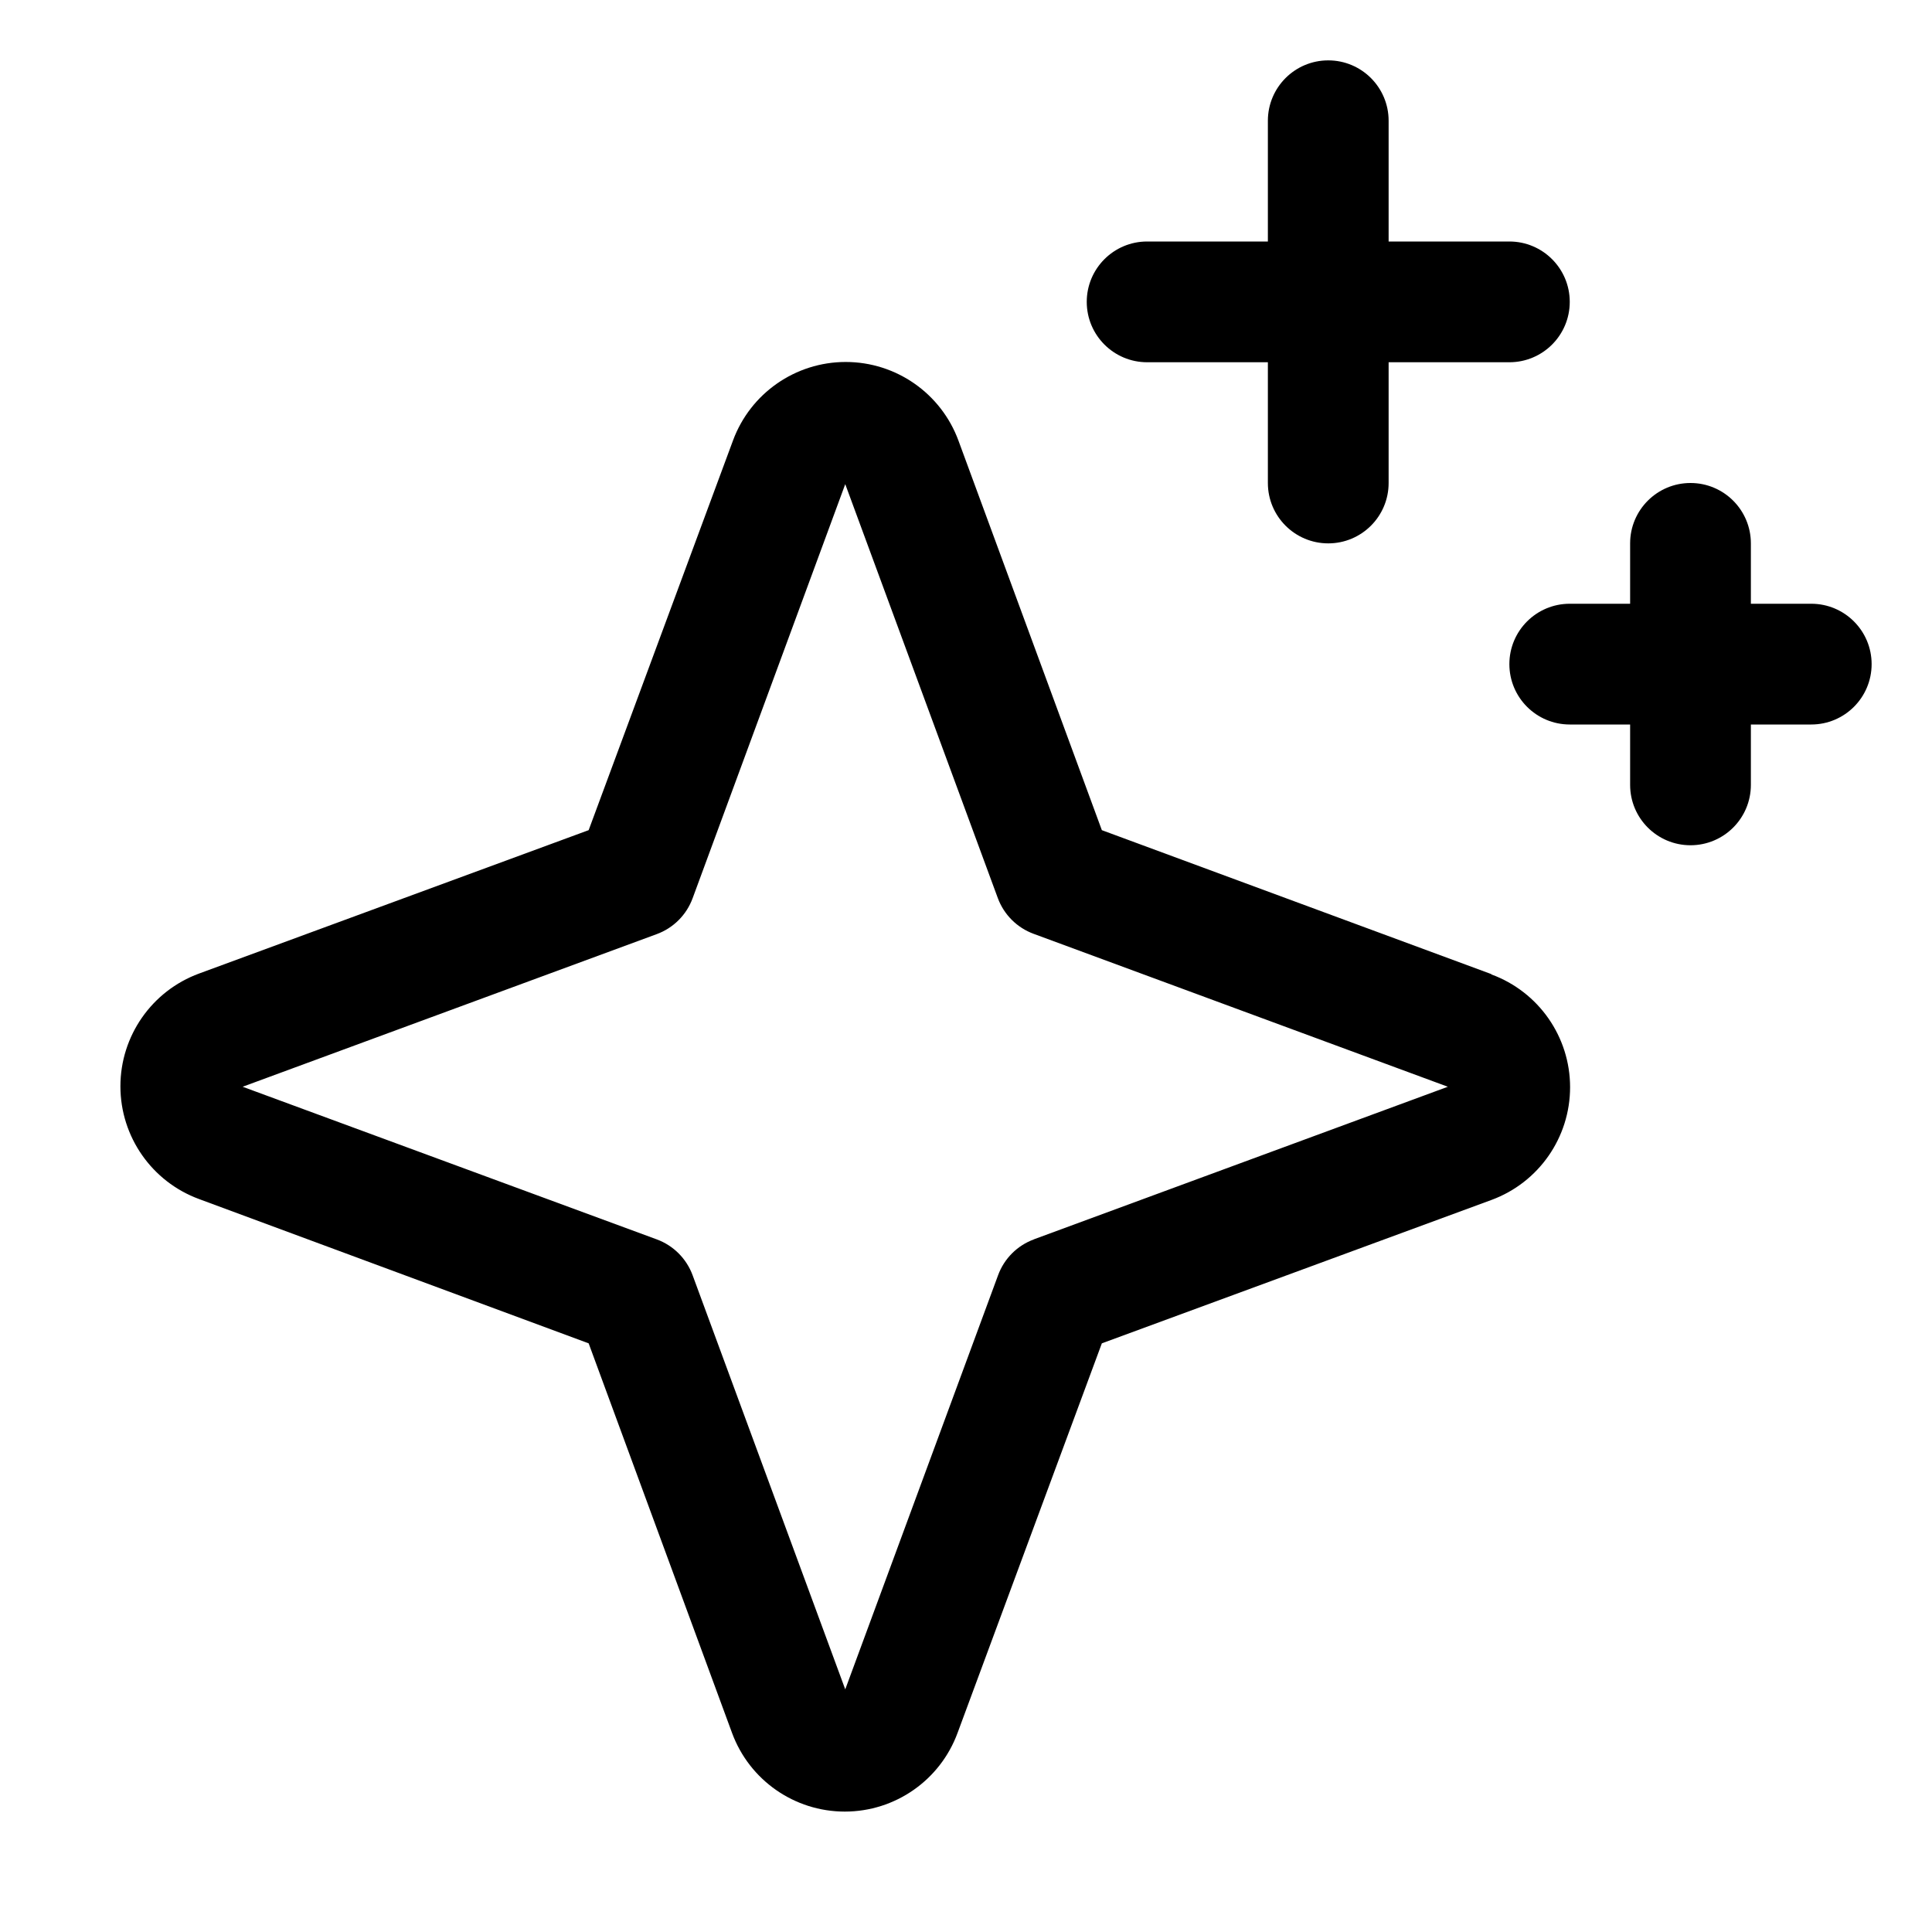
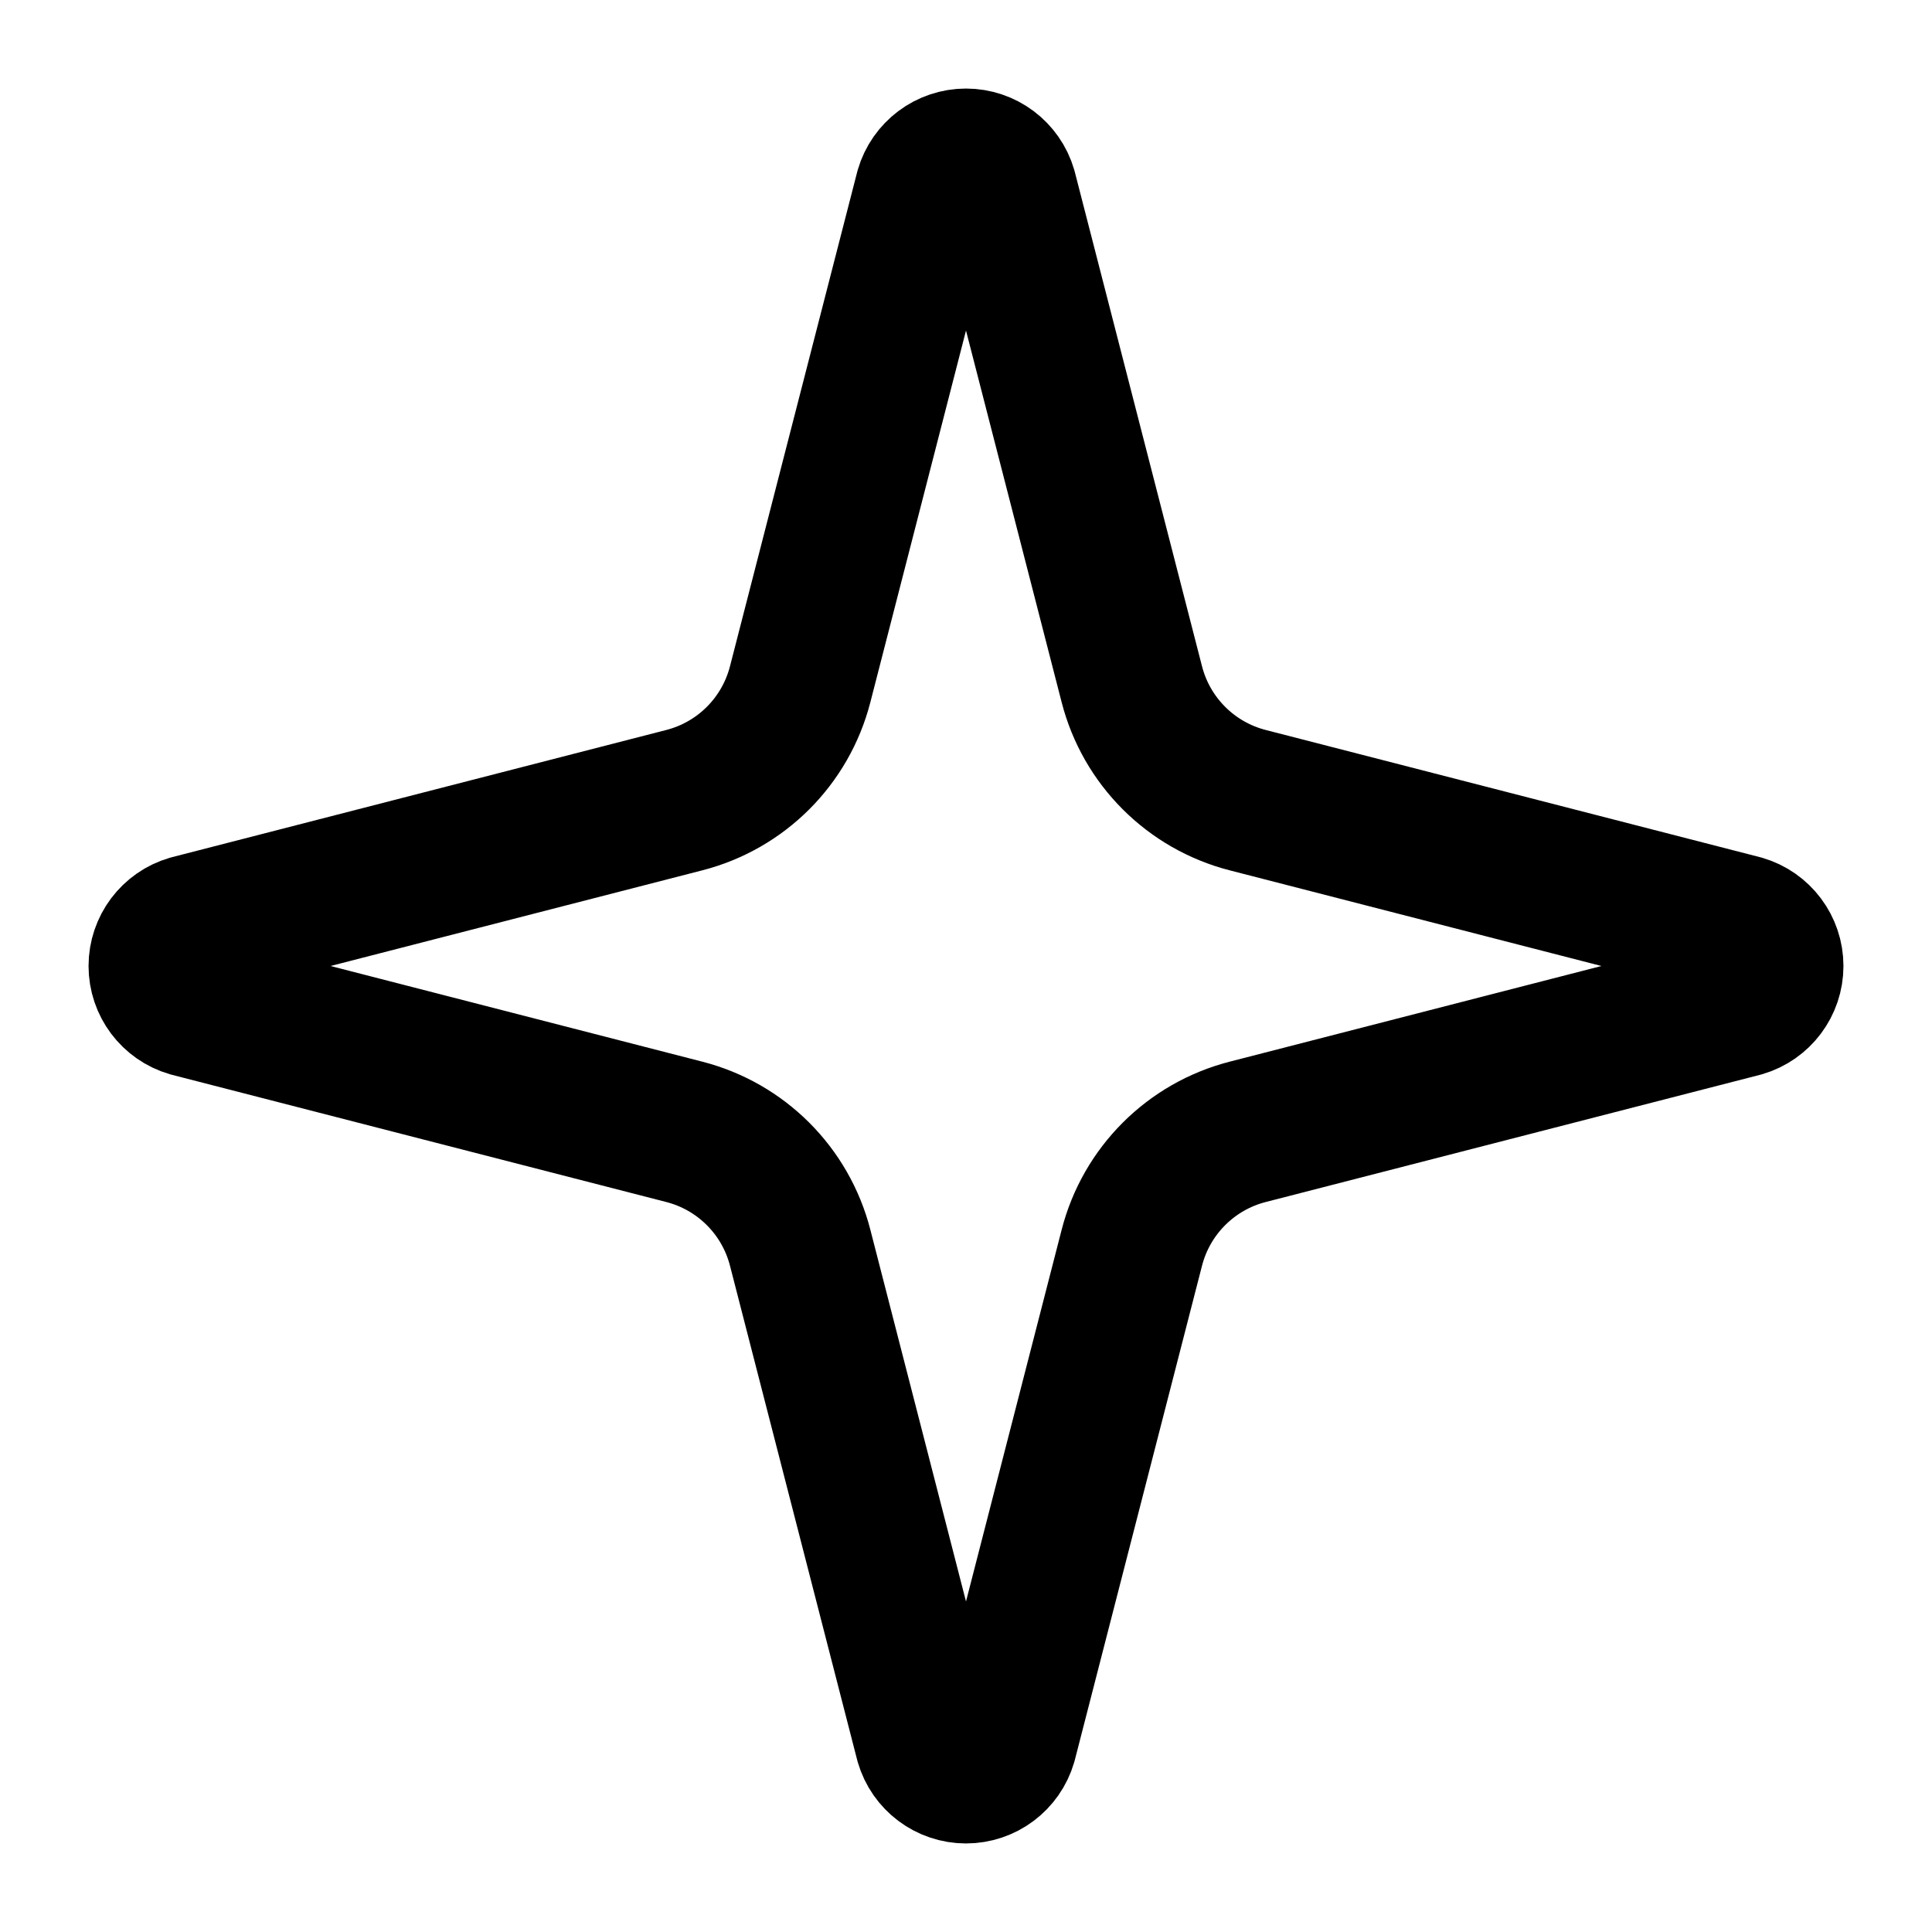
- <svg xmlns="http://www.w3.org/2000/svg" class="icon" width="200px" height="200.00px" viewBox="0 0 1024 1024" version="1.1">
-   <path fill="currentColor" d="M790.336 516.256L584 440l-76-206.464a63.68 63.68 0 0 0-119.52 0L312 440l-206.496 76a63.68 63.68 0 0 0 0 119.52l206.496 76.48 76 206.496a63.68 63.68 0 0 0 119.52 0l76.48-206.496 206.496-76a63.68 63.68 0 0 0 0-119.52l-0.16-0.256z m-242.336 140.64a31.936 31.936 0 0 0-18.976 18.944L448 895.392l-80.864-219.392a32.064 32.064 0 0 0-19.136-19.136L128.608 576l219.392-80.864a32 32 0 0 0 19.136-19.136L448 256.608l80.864 219.392a32 32 0 0 0 18.976 18.944L767.392 576l-219.392 80.864zM576 160a32 32 0 0 1 32-32h64V64a32 32 0 1 1 64 0v64h64a32 32 0 0 1 0 64h-64v64a32 32 0 0 1-64 0V192h-64a32 32 0 0 1-32-32z m416 192a32 32 0 0 1-32 32h-32v32a32 32 0 0 1-64 0v-32h-32a32 32 0 0 1 0-64h32V288a32 32 0 1 1 64 0v32h32a32 32 0 0 1 32 32z" />
+ <svg xmlns="http://www.w3.org/2000/svg" viewBox="0 0 24 24" fill="none" stroke="currentColor" stroke-width="1.8" stroke-linecap="round" stroke-linejoin="round">
+   <path d="M9.94 15.5A2 2 0 0 0 8.5 14.06l-6.14-1.58a.5.5 0 0 1 0-.96L8.5 9.94A2 2 0 0 0 9.94 8.5l1.58-6.14a.5.5 0 0 1 .96 0L14.06 8.5A2 2 0 0 0 15.5 9.94l6.14 1.58a.5.5 0 0 1 0 .96L15.5 14.06a2 2 0 0 0-1.44 1.44l-1.58 6.14a.5.5 0 0 1-.96 0z" />
</svg>
